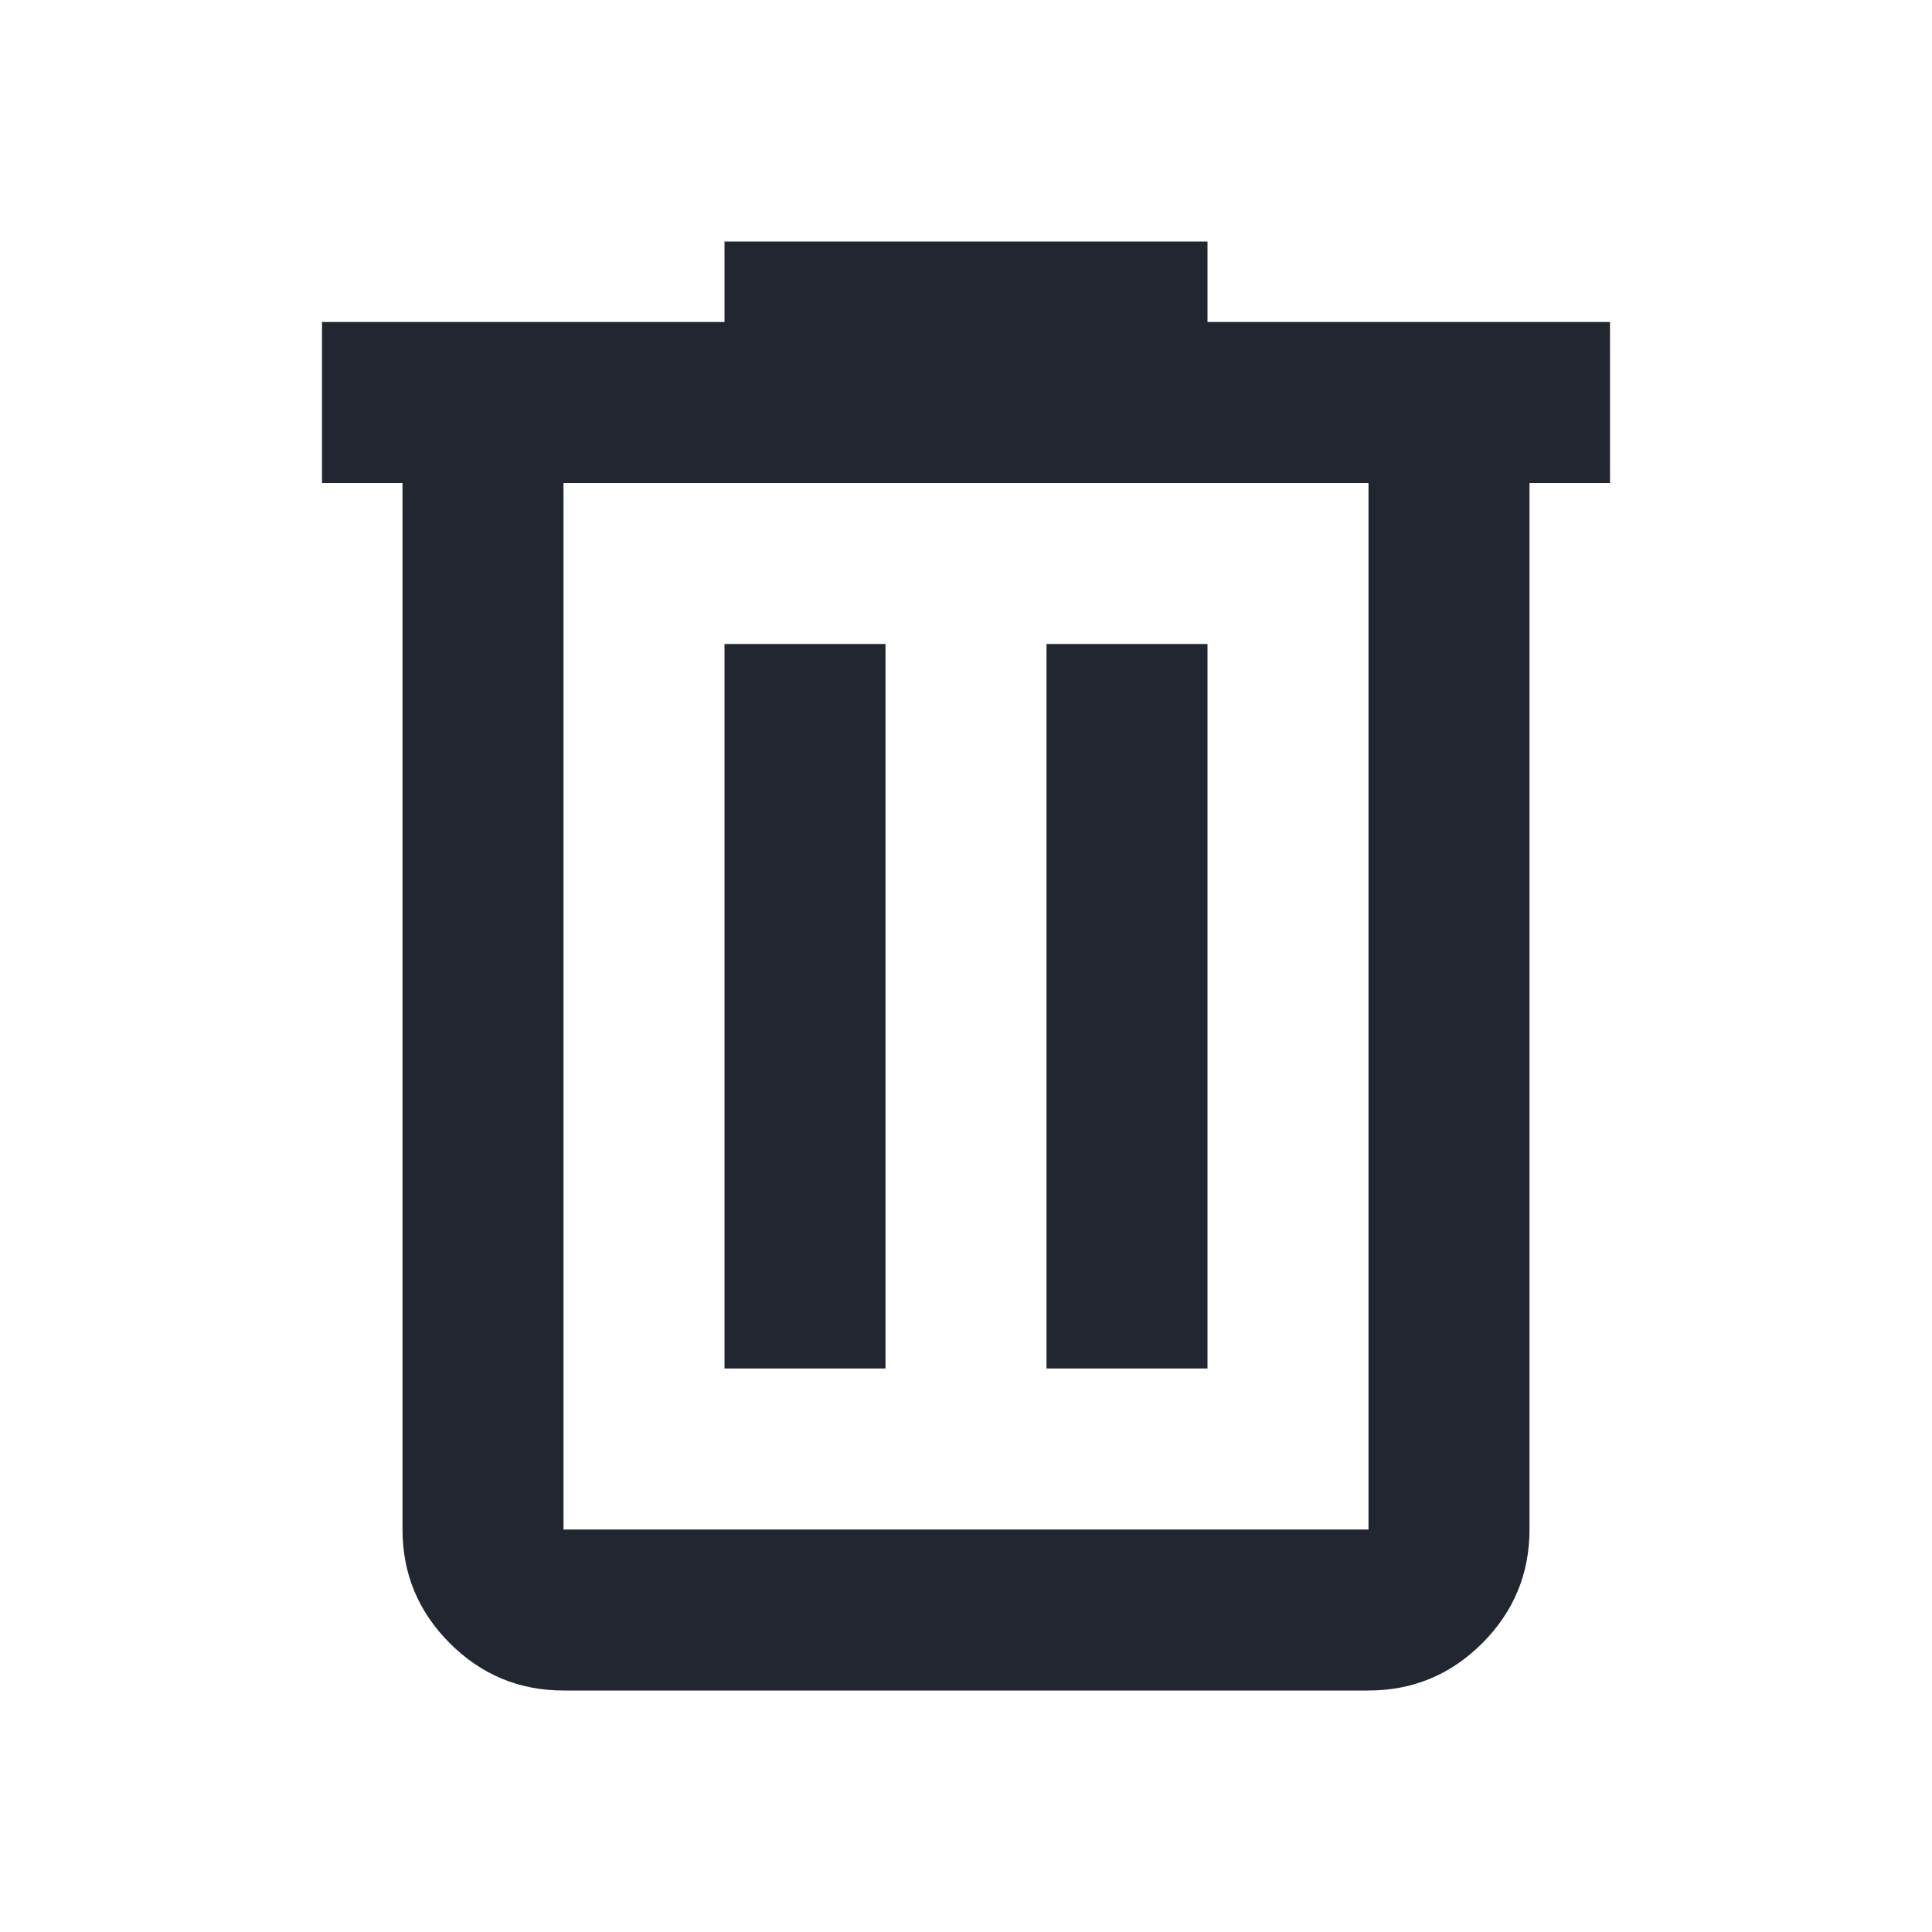
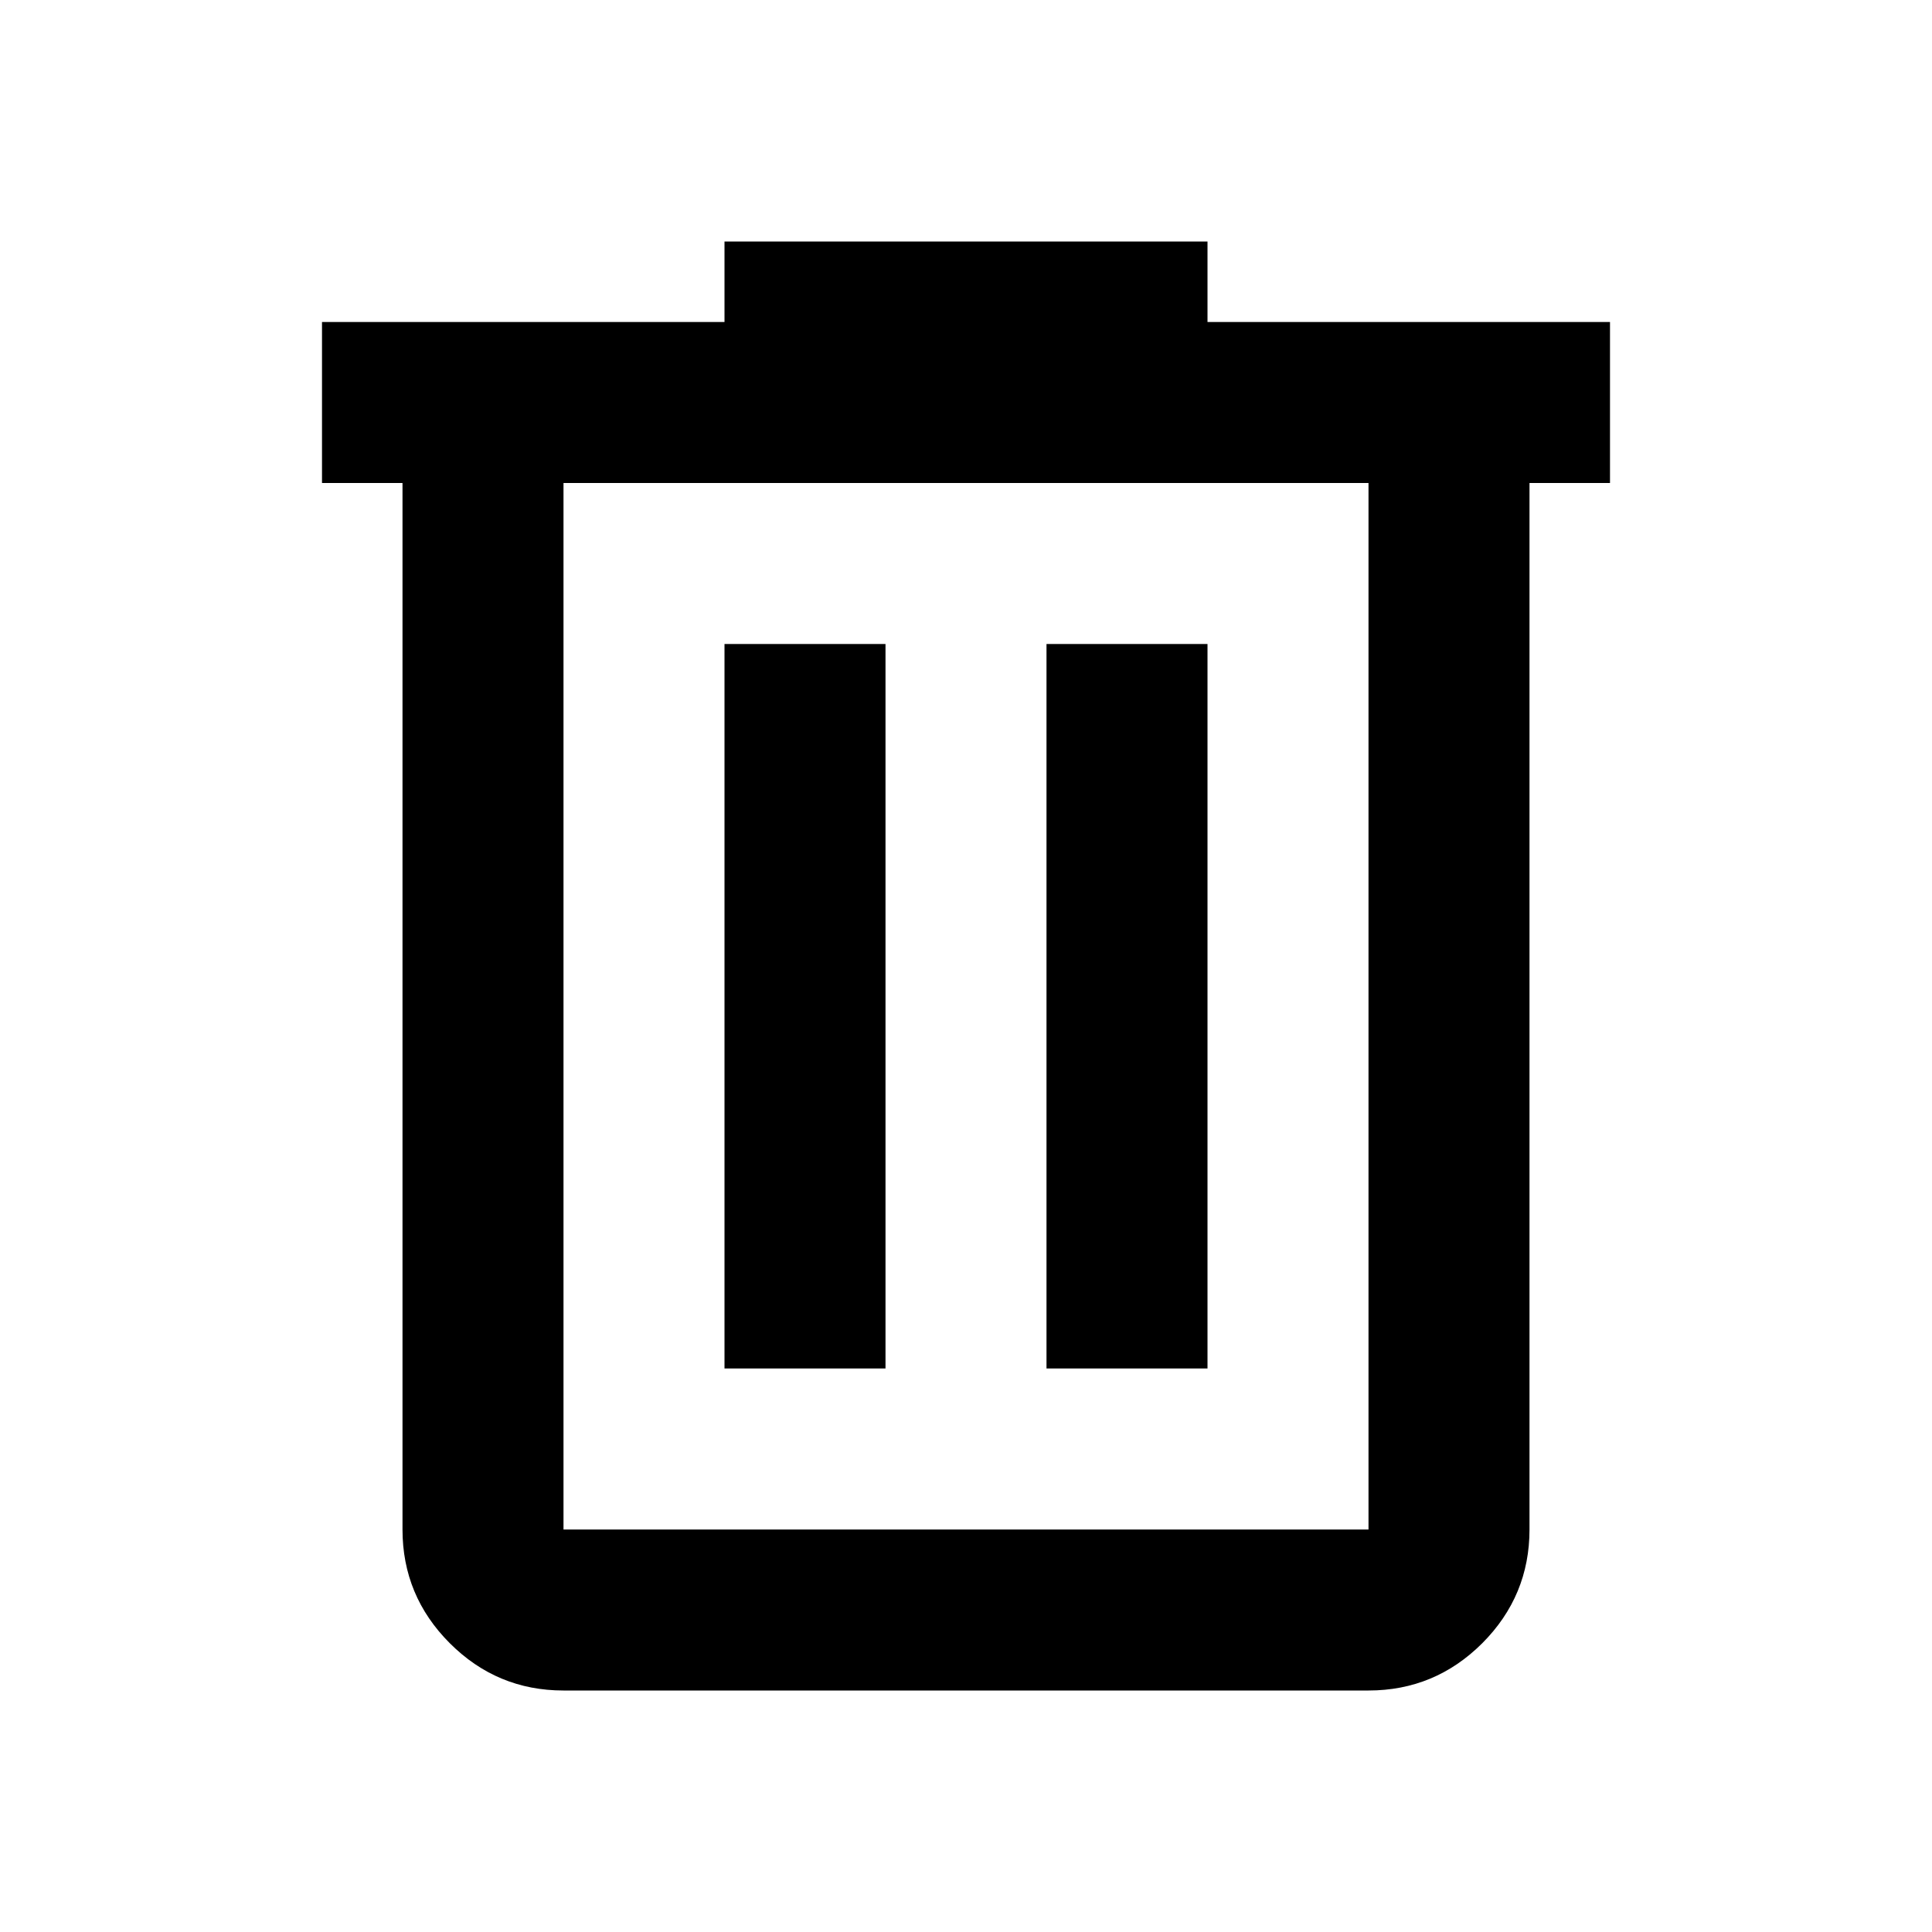
- <svg xmlns="http://www.w3.org/2000/svg" width="24" height="24" viewBox="0 0 24 24" fill="none">
-   <path d="M7 21C6.45 21 5.979 20.804 5.588 20.413C5.196 20.021 5 19.55 5 19V6H4V4H9V3H15V4H20V6H19V19C19 19.55 18.804 20.021 18.413 20.413C18.021 20.804 17.55 21 17 21H7ZM17 6H7V19H17V6ZM9 17H11V8H9V17ZM13 17H15V8H13V17Z" fill="#222631" />
+ <svg xmlns="http://www.w3.org/2000/svg" viewBox="0 0 24 24" fill="none">
+   <path d="M7 21C6.45 21 5.979 20.804 5.588 20.413C5.196 20.021 5 19.55 5 19V6H4V4H9V3H15V4H20V6H19V19C19 19.55 18.804 20.021 18.413 20.413C18.021 20.804 17.55 21 17 21H7ZM17 6H7V19H17V6ZM9 17H11V8H9V17ZM13 17H15V8H13V17Z" fill="currentColor" />
</svg>
